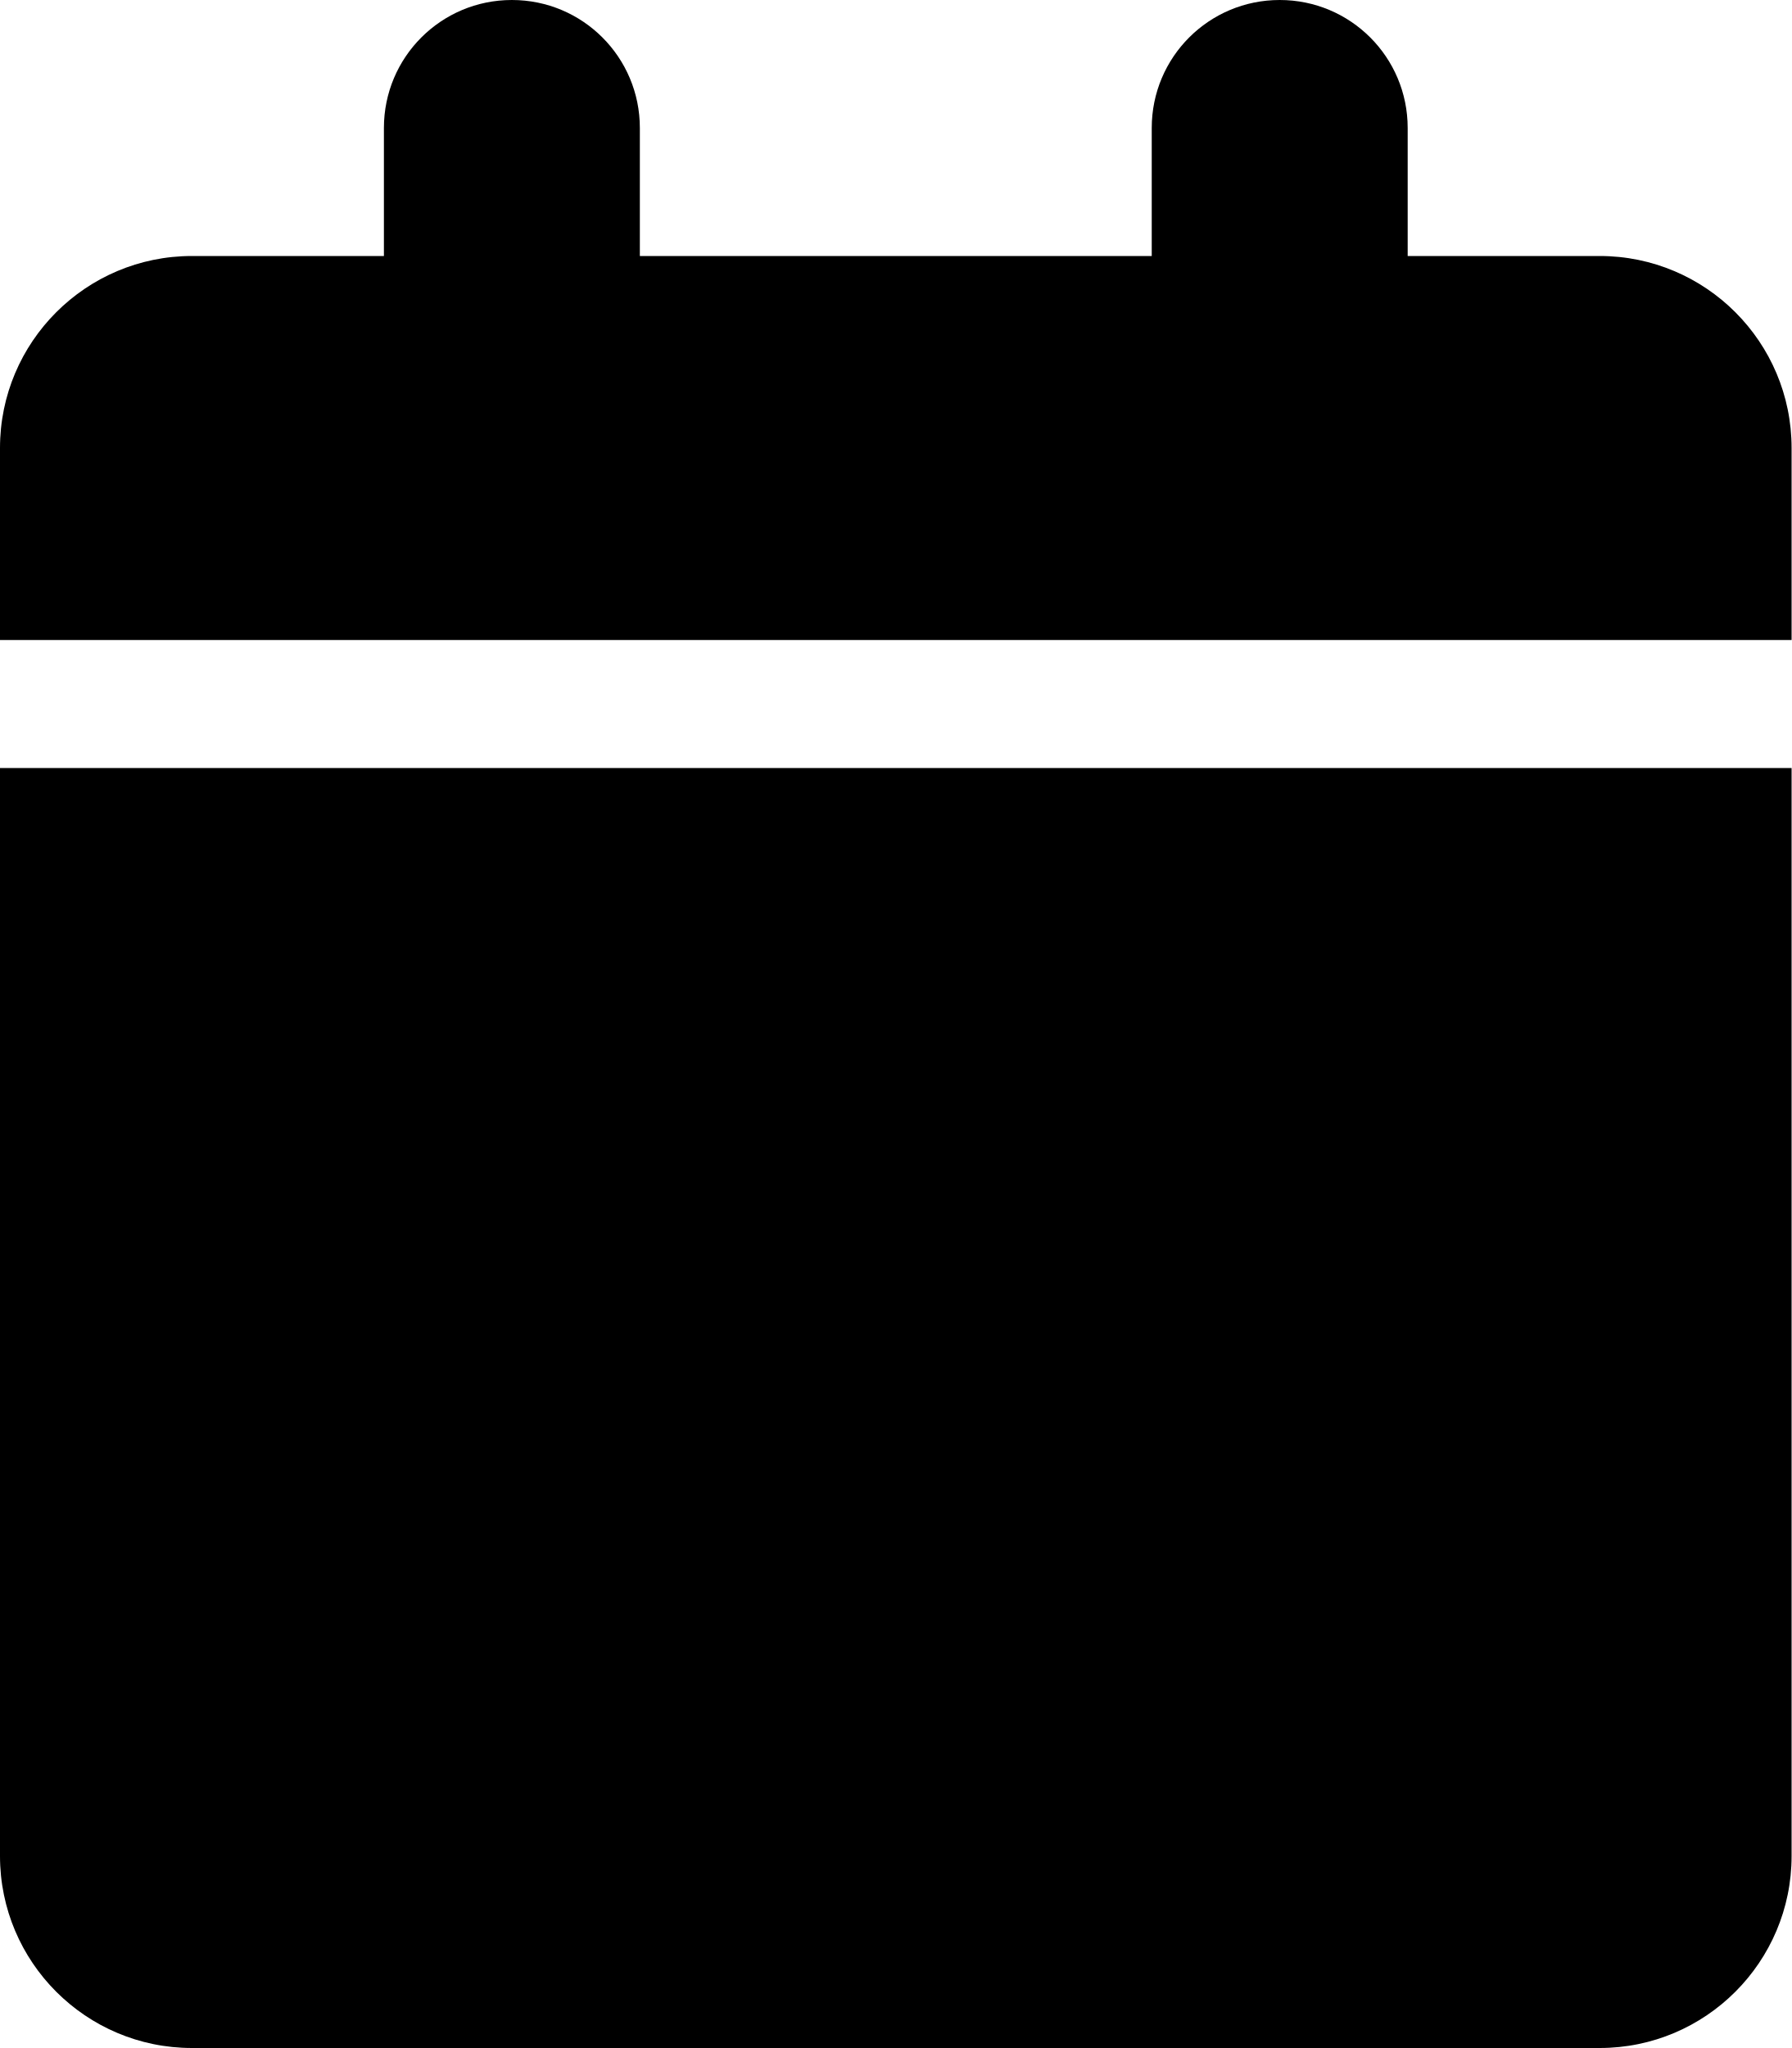
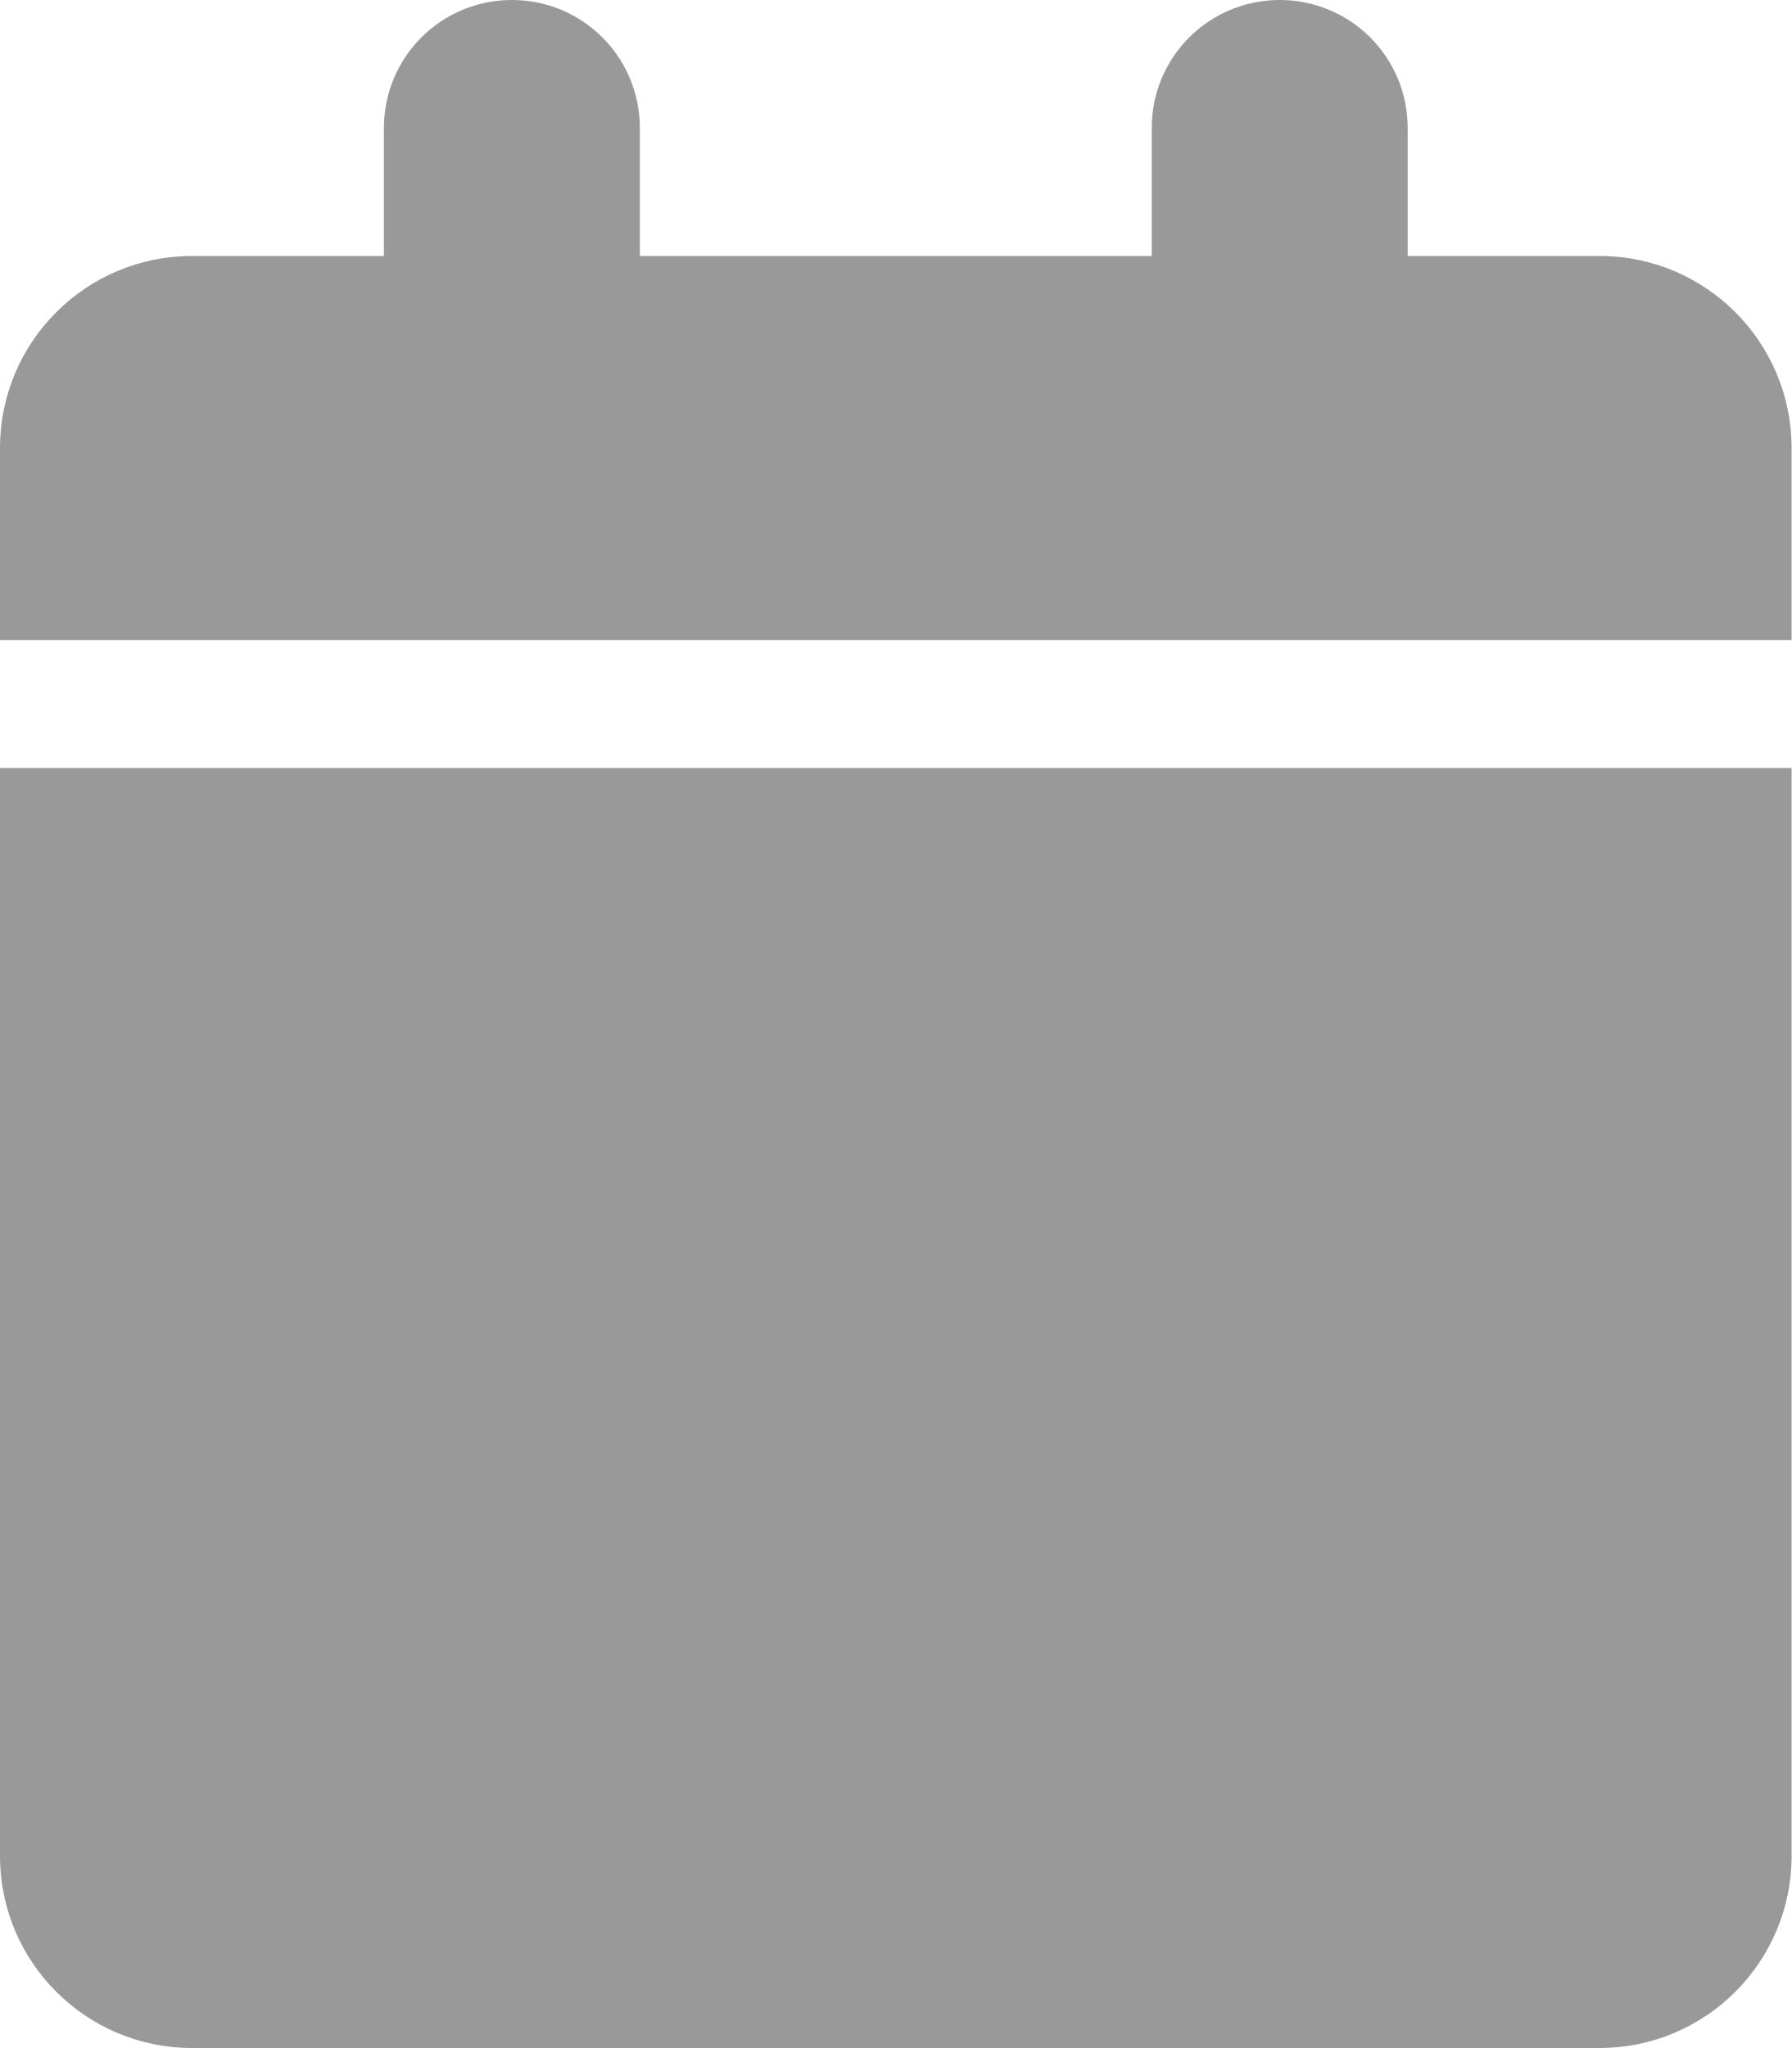
- <svg xmlns="http://www.w3.org/2000/svg" viewBox="0 0 448 512">
+ <svg xmlns="http://www.w3.org/2000/svg" fill="#999999" viewBox="0 0 448 512">
  <path d="M96 32V64H48C21.5 64 0 85.5 0 112v48H448V112c0-26.5-21.5-48-48-48H352V32c0-17.7-14.3-32-32-32s-32 14.3-32 32V64H160V32c0-17.7-14.3-32-32-32S96 14.3 96 32zM448 192H0V464c0 26.5 21.5 48 48 48H400c26.5 0 48-21.5 48-48V192z" />
</svg>
